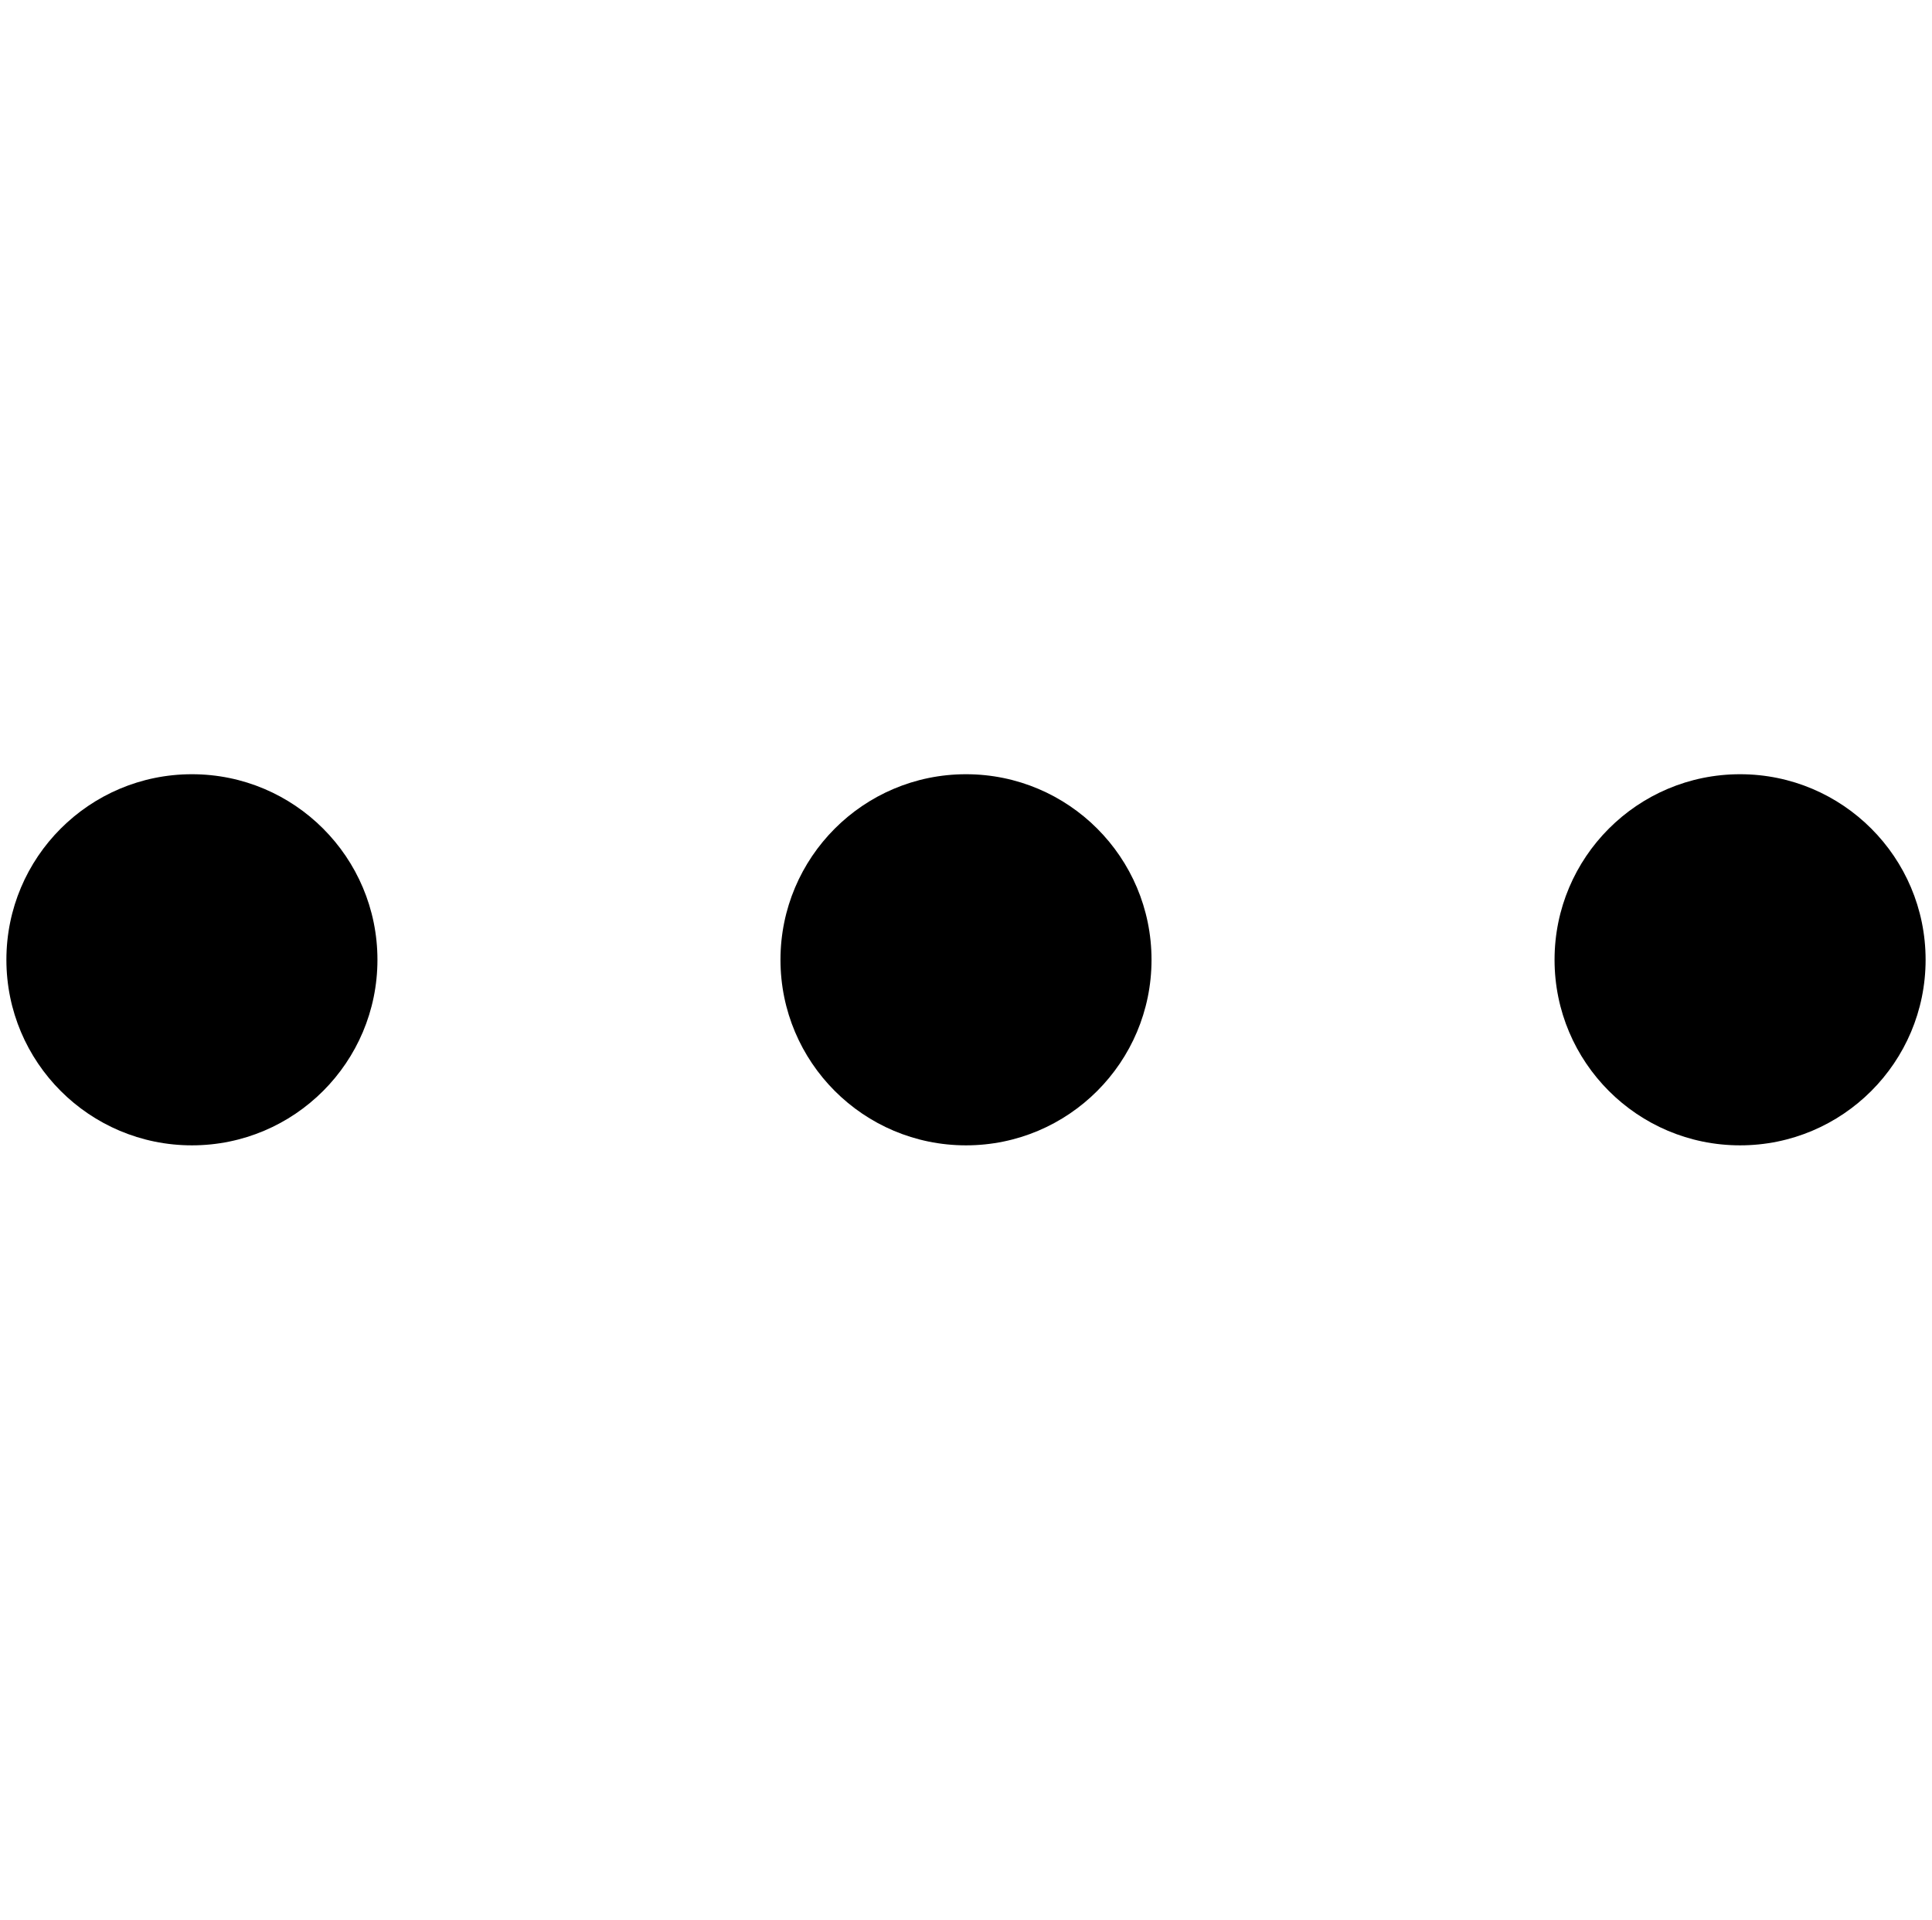
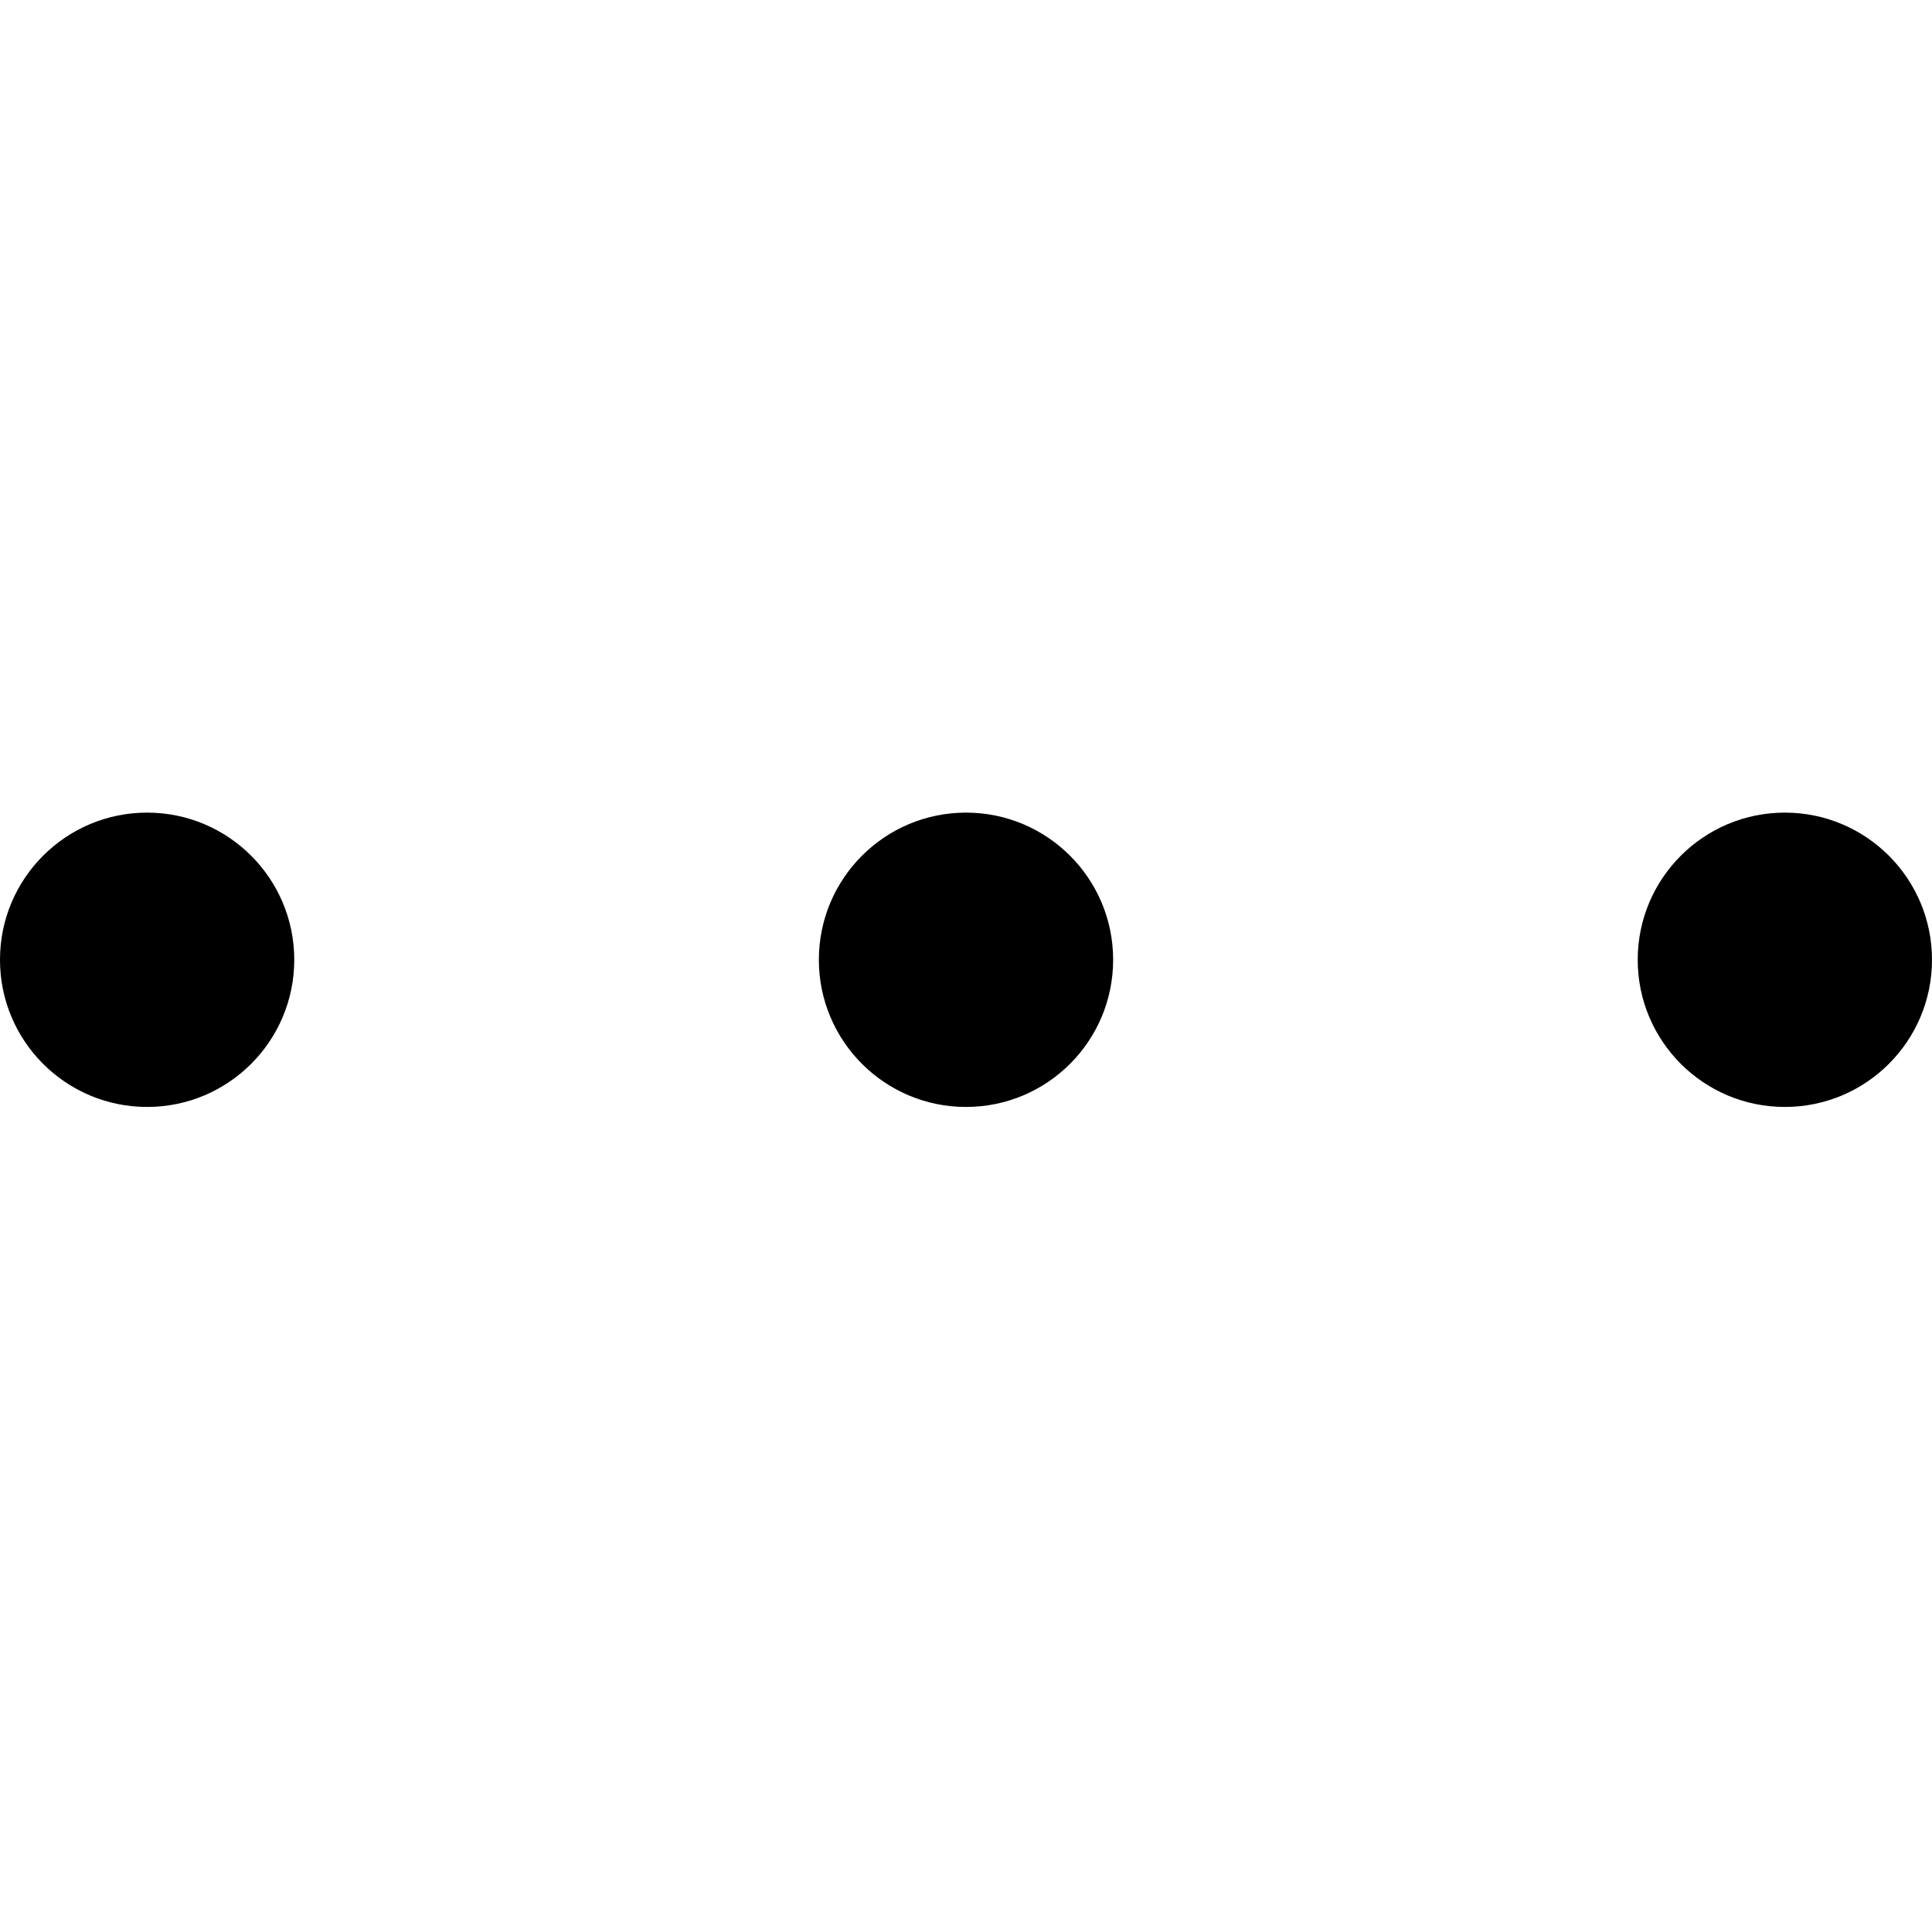
- <svg xmlns="http://www.w3.org/2000/svg" version="1.1" x="0px" y="0px" viewBox="0 0 30.2 30" enable-background="new 0 0 30.2 30" xml:space="preserve">
-   <g id="Core" display="none">
+ <svg xmlns="http://www.w3.org/2000/svg" version="1.1" id="Layer_1" x="0px" y="0px" viewBox="-8176 8177 30.2 30" style="enable-background:new -8176 8177 30.2 30;" xml:space="preserve">
+   <style type="text/css">
+ 	.st0{display:none;}
+ 	.st1{display:inline;}
+ </style>
+   <g id="Core" class="st0">
</g>
  <g id="Core_copy">
</g>
  <g id="Deadlines">
</g>
-   <g id="Layer_3" display="none">
+   <g id="Layer_3" class="st0">
</g>
-   <g id="Layer_4" display="none">
+   <g id="Layer_4" class="st0">
</g>
-   <g id="Post" display="none">
-     <g id="Layer_8" display="inline">
+   <g id="Post" class="st0">
+     <g id="Layer_8" class="st1">
	</g>
-     <g id="Layer_9" display="inline">
+     <g id="Layer_9" class="st1">
	</g>
  </g>
  <g id="Post_copy_2">
    <g id="Layer_8_copy_3">
	</g>
    <g id="Layer_9_copy_3">
	</g>
  </g>
-   <g id="Post_copy" display="none">
-     <g id="Layer_8_copy_2" display="inline">
+   <g id="Post_copy" class="st0">
+     <g id="Layer_8_copy_2" class="st1">
	</g>
-     <g id="Layer_9_copy_2" display="inline">
+     <g id="Layer_9_copy_2" class="st1">
	</g>
  </g>
-   <g id="Post_small" display="none">
-     <g id="Layer_8_copy" display="inline">
+   <g id="Post_small" class="st0">
+     <g id="Layer_8_copy" class="st1">
	</g>
-     <g id="Layer_9_copy" display="inline">
+     <g id="Layer_9_copy" class="st1">
	</g>
  </g>
-   <g id="Menu" display="none">
-     <g id="Layer_2" display="inline">
+   <g id="Menu" class="st0">
+     <g id="Layer_2" class="st1">
	</g>
-     <g id="Layer_6" display="inline">
+     <g id="Layer_6" class="st1">
	</g>
-     <g id="Layer_5" display="inline">
+     <g id="Layer_5" class="st1">
	</g>
-     <g id="LOGIN_1_">
+     <g id="LOGIN_1_" class="st1">
	</g>
-     <g id="LOGIN">
+     <g id="LOGIN" class="st1">
	</g>
  </g>
-   <g id="Menu_copy" display="none">
-     <g id="Layer_2_copy" display="inline">
+   <g id="Menu_copy" class="st0">
+     <g id="Layer_2_copy" class="st1">
	</g>
-     <g id="Layer_6_copy" display="inline">
+     <g id="Layer_6_copy" class="st1">
	</g>
-     <g id="Layer_5_copy" display="inline">
+     <g id="Layer_5_copy" class="st1">
	</g>
-     <g id="LOGIN_copy_1_" display="inline">
+     <g id="LOGIN_copy_1_" class="st1">
	</g>
-     <g id="LOGIN_copy" display="inline">
+     <g id="LOGIN_copy" class="st1">
	</g>
-     <g id="Layer_26" display="inline">
+     <g id="Layer_26" class="st1">
	</g>
  </g>
  <g id="Layer_27">
    <g>
      <g>
        <g>
-           <circle cx="3" cy="15" r="2.9" />
+           <circle cx="-8173.7" cy="8192" r="2.3" />
        </g>
        <g>
-           <circle cx="15.1" cy="15" r="2.9" />
+           <circle cx="-8160.9" cy="8192" r="2.3" />
        </g>
        <g>
-           <circle cx="27.2" cy="15" r="2.9" />
+           <circle cx="-8148.1" cy="8192" r="2.3" />
        </g>
      </g>
    </g>
  </g>
</svg>
